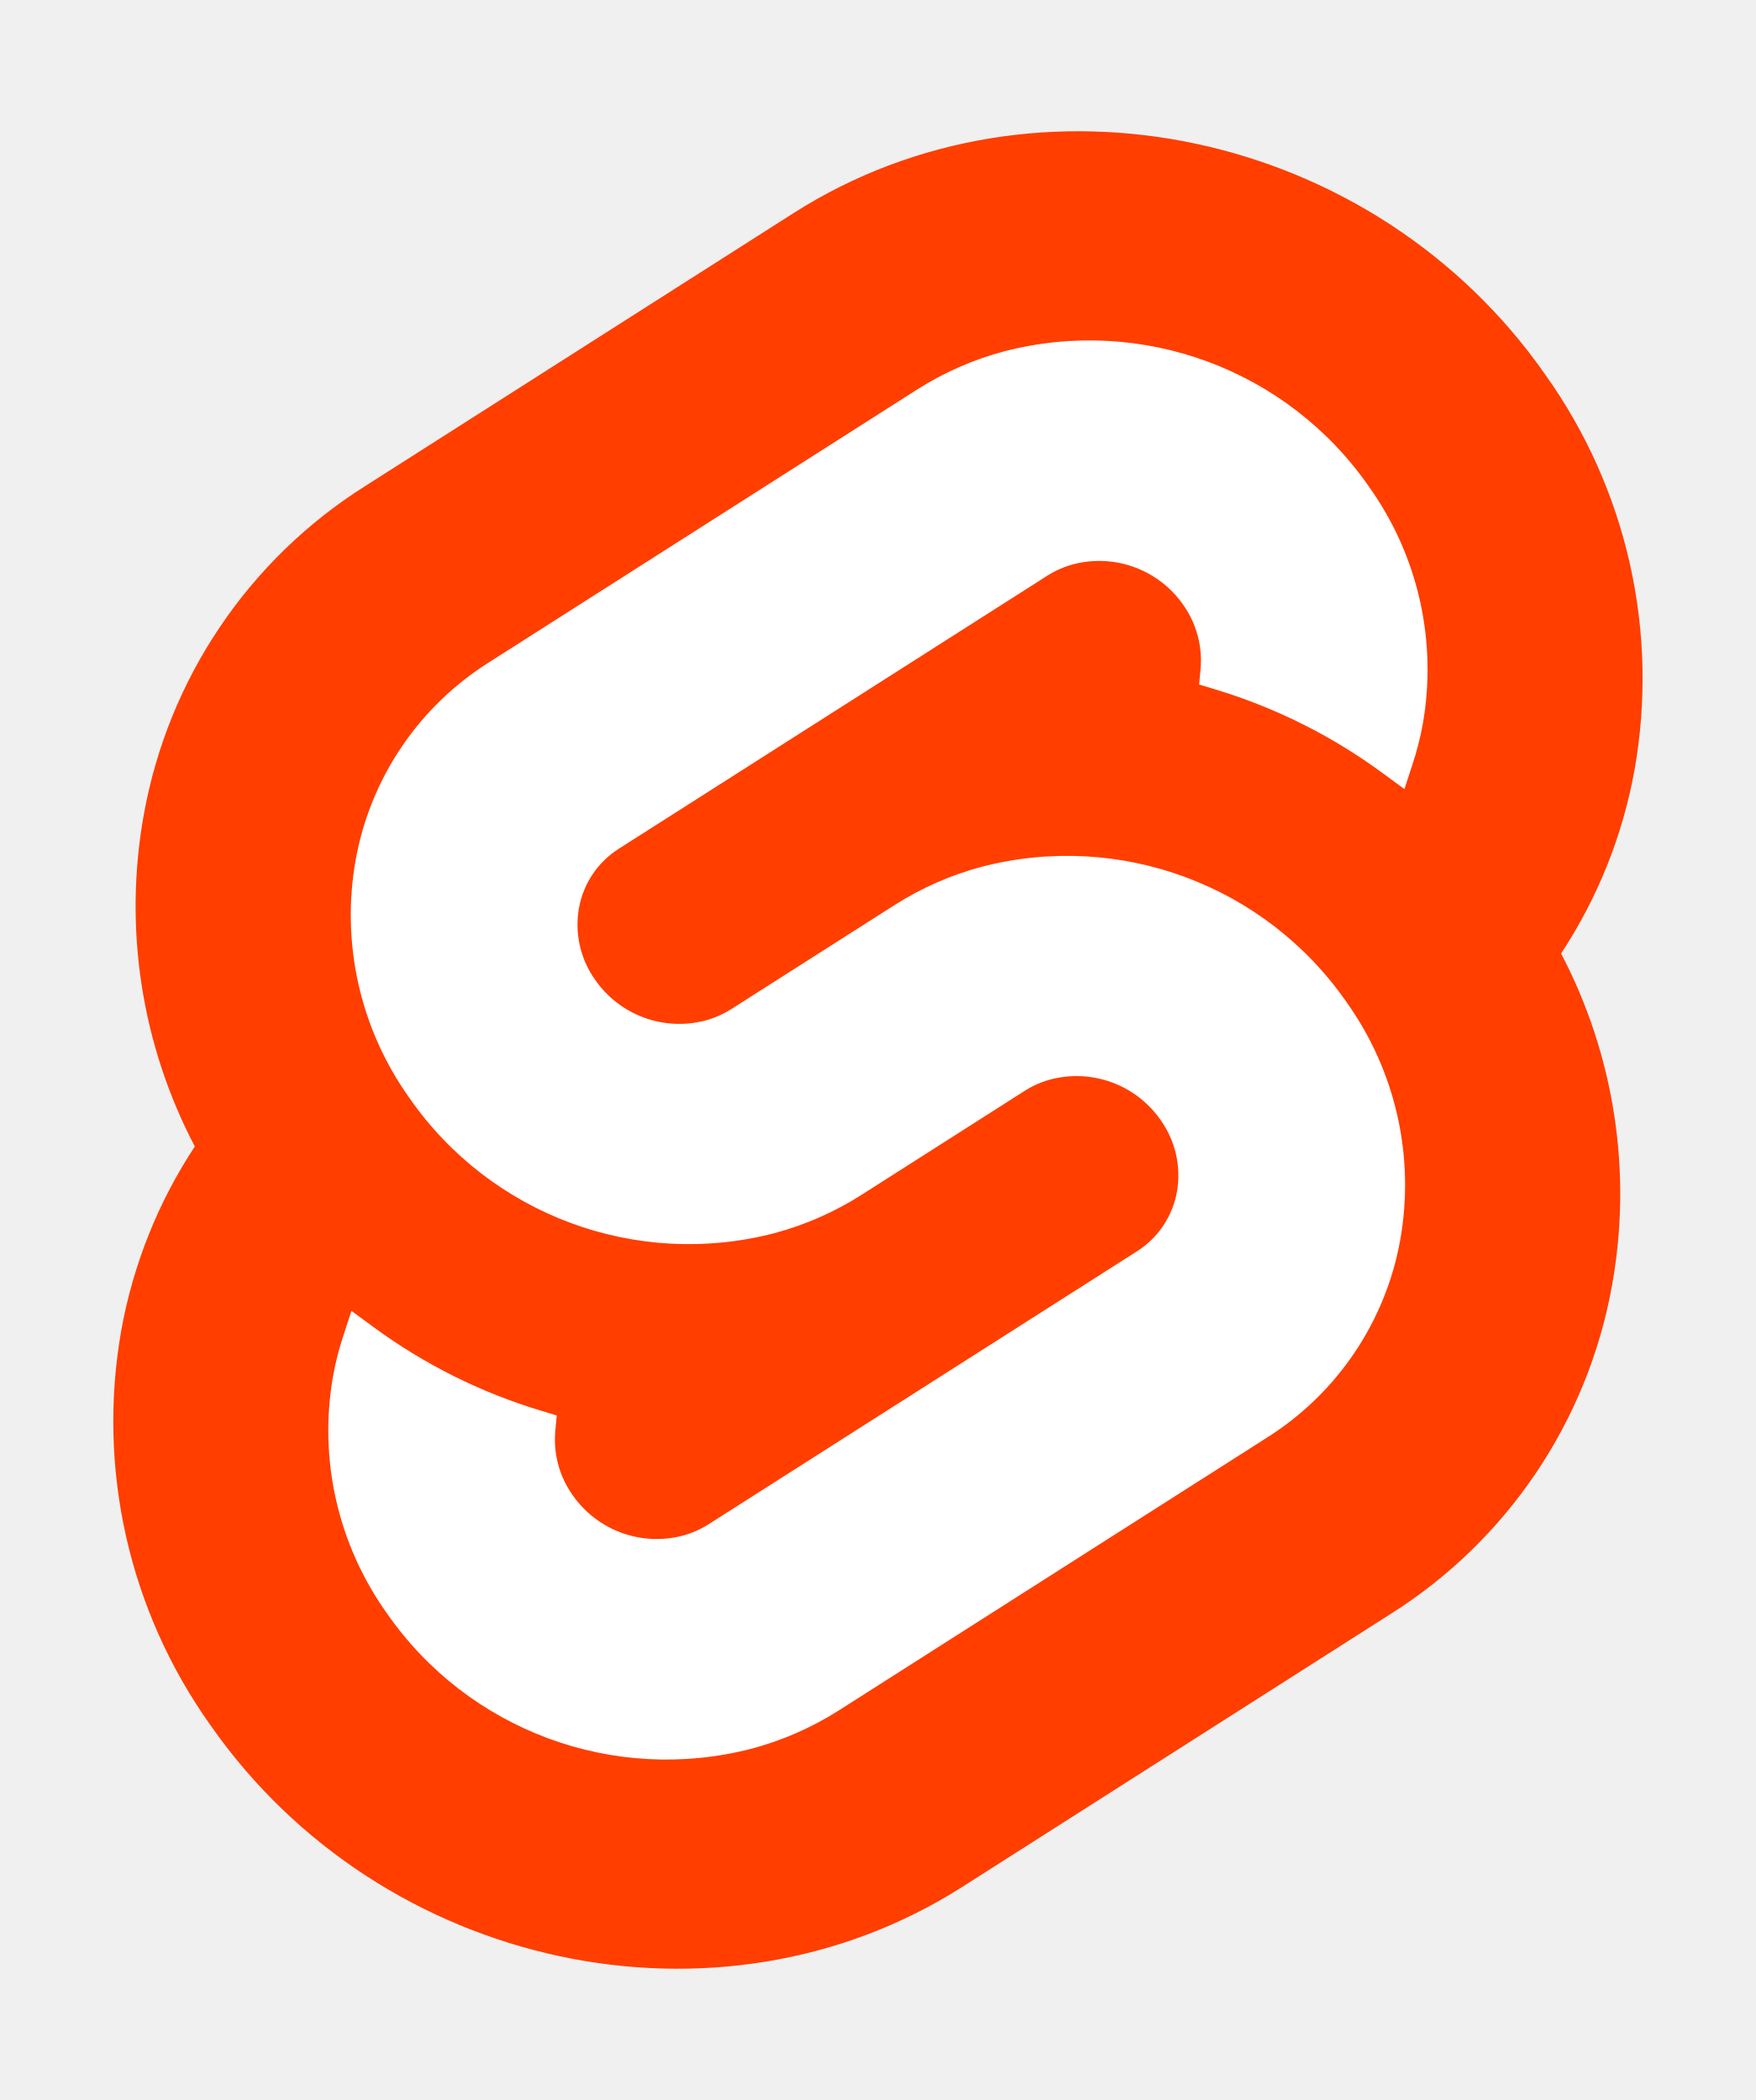
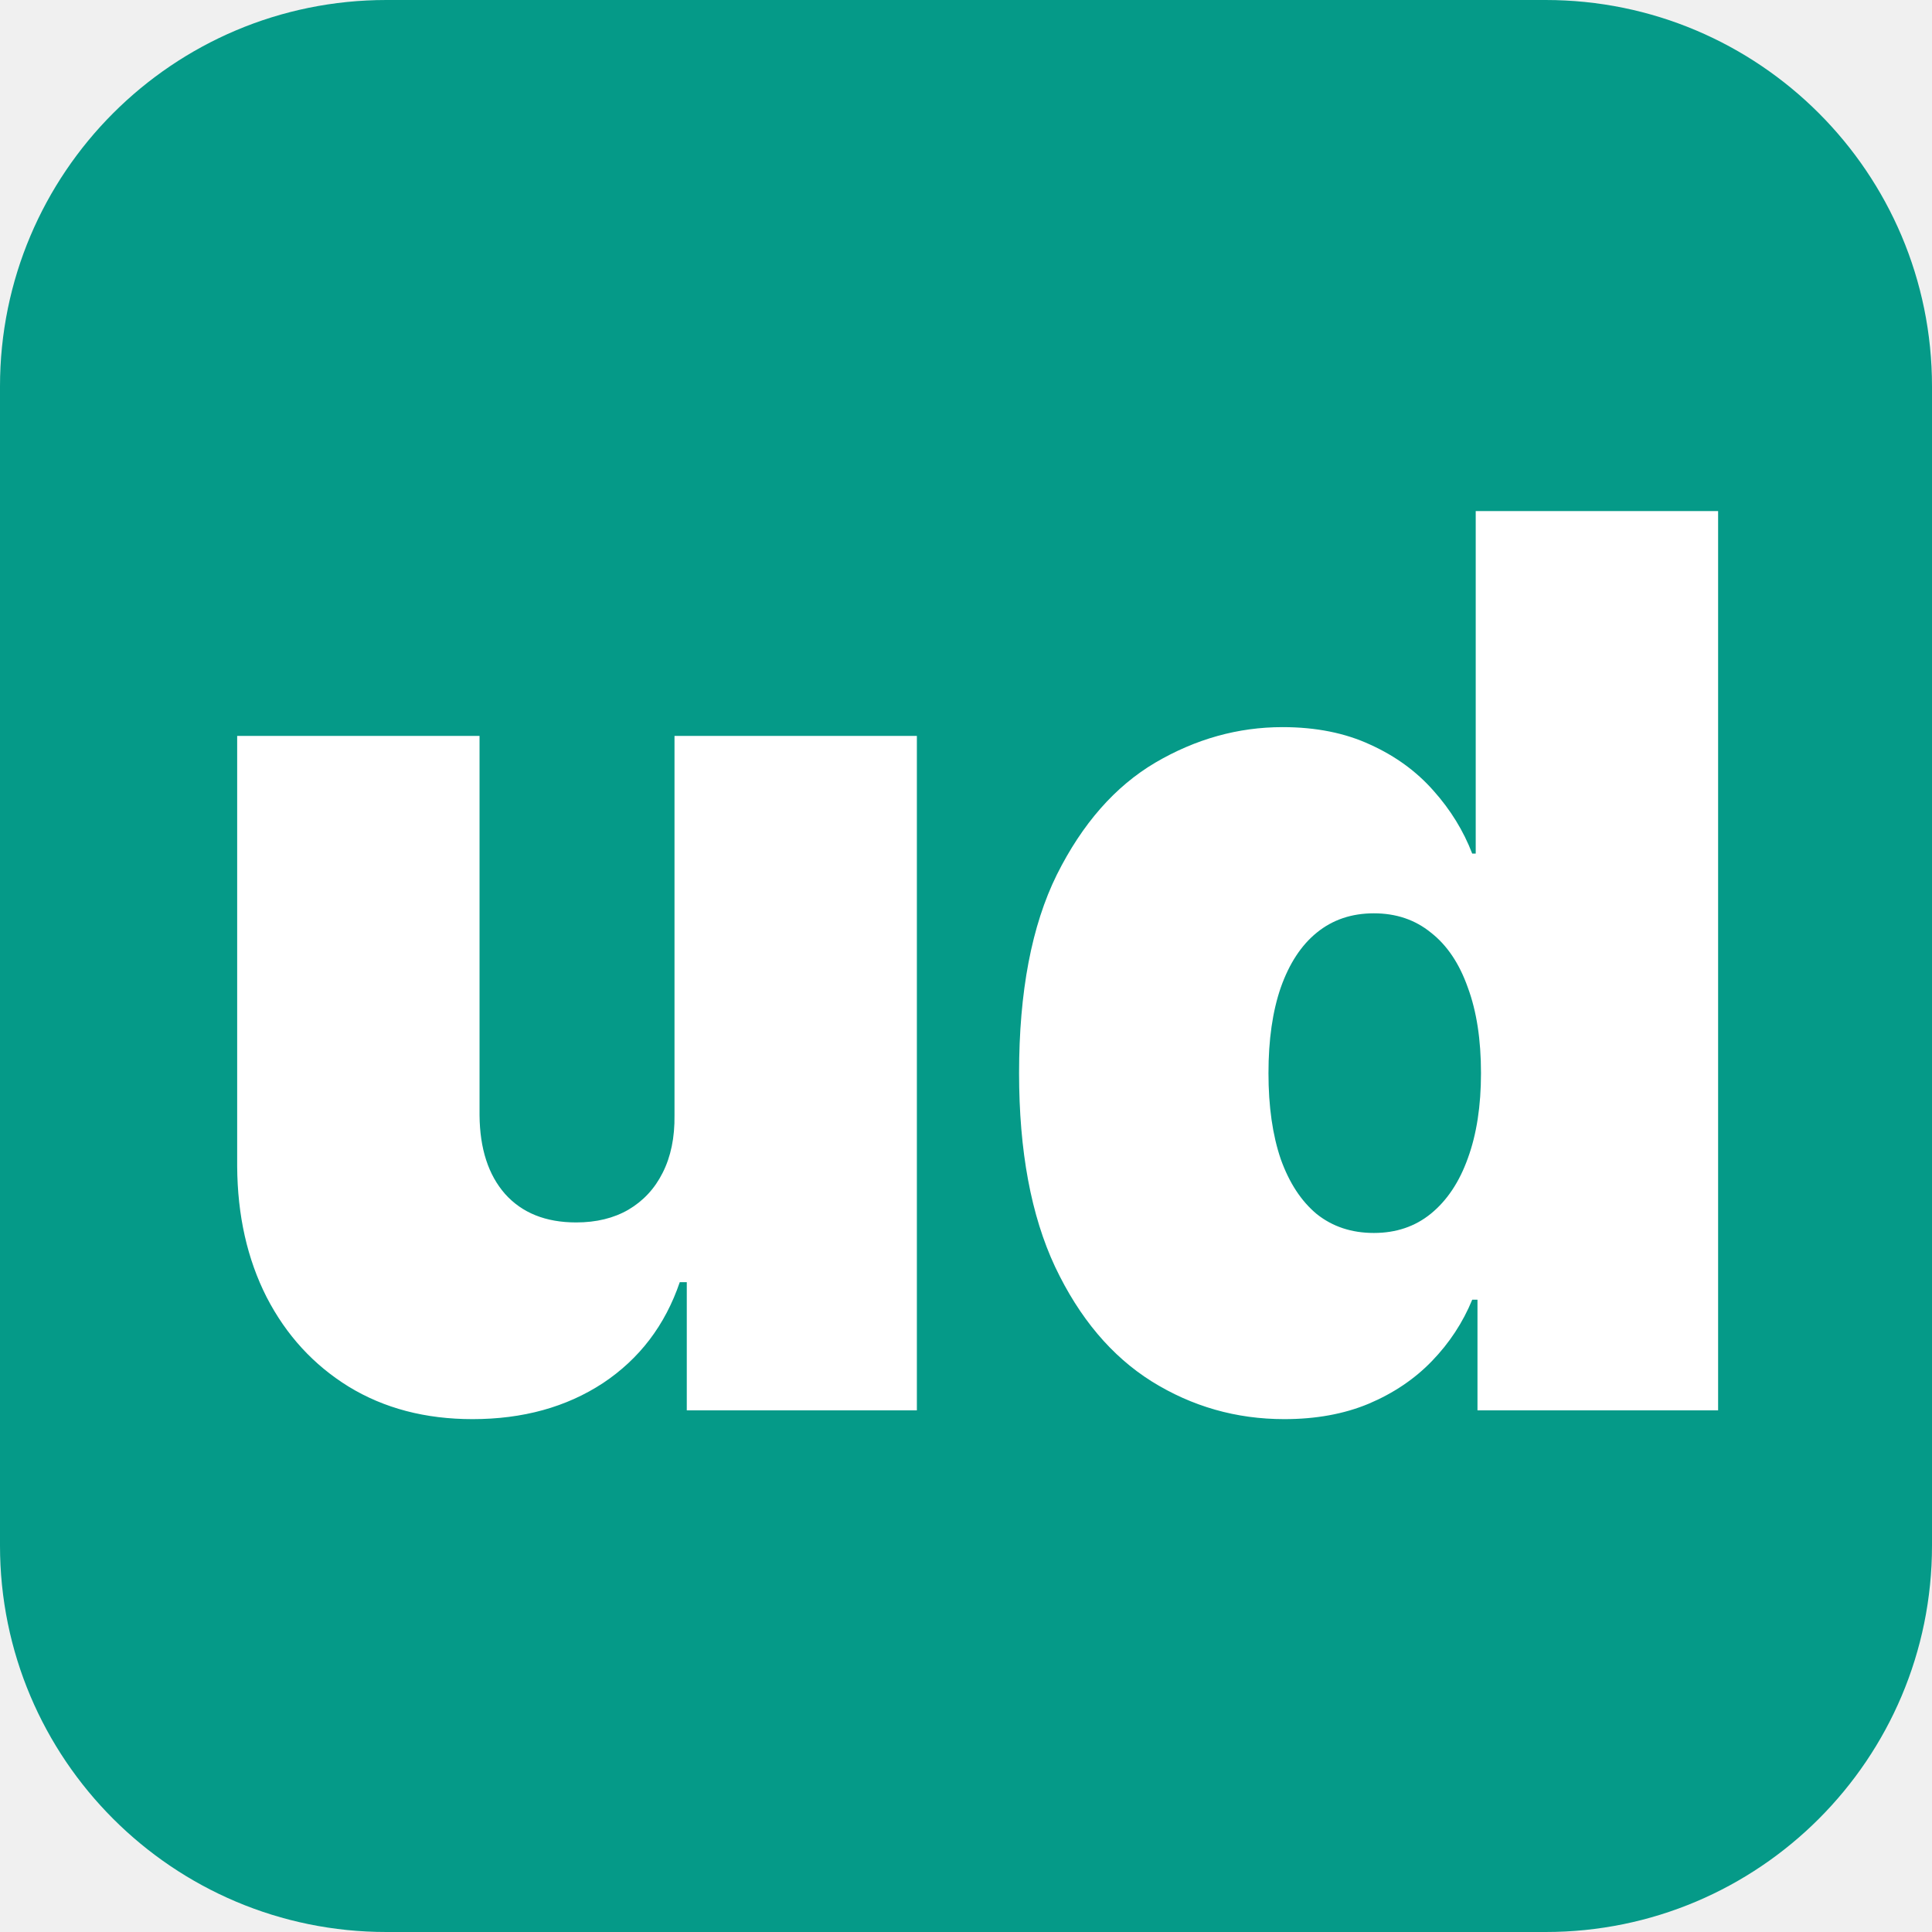
- <svg xmlns="http://www.w3.org/2000/svg" width="107" height="128" viewBox="0 0 107 128">
-   <path d="M94.157 22.819c-10.4-14.885-30.94-19.297-45.792-9.835L22.282 29.608A29.92 29.92 0 0 0 8.764 49.65a31.5 31.5 0 0 0 3.108 20.231 30 30 0 0 0-4.477 11.183 31.9 31.9 0 0 0 5.448 24.116c10.402 14.887 30.942 19.297 45.791 9.835l26.083-16.624A29.92 29.92 0 0 0 98.235 78.35a31.53 31.53 0 0 0-3.105-20.232 30 30 0 0 0 4.474-11.182 31.88 31.88 0 0 0-5.447-24.116" style="fill:#ff3e00" />
-   <path d="M45.817 106.582a20.72 20.72 0 0 1-22.237-8.243 19.17 19.17 0 0 1-3.277-14.503 18 18 0 0 1 .624-2.435l.49-1.498 1.337.981a33.6 33.6 0 0 0 10.203 5.098l.97.294-.09.968a5.85 5.85 0 0 0 1.052 3.878 6.24 6.24 0 0 0 6.695 2.485 5.8 5.8 0 0 0 1.603-.704L69.27 76.28a5.43 5.43 0 0 0 2.45-3.631 5.8 5.8 0 0 0-.987-4.371 6.24 6.24 0 0 0-6.698-2.487 5.7 5.7 0 0 0-1.6.704l-9.953 6.345a19 19 0 0 1-5.296 2.326 20.72 20.72 0 0 1-22.237-8.243 19.17 19.17 0 0 1-3.277-14.502 17.99 17.99 0 0 1 8.13-12.052l26.081-16.623a19 19 0 0 1 5.3-2.329 20.72 20.72 0 0 1 22.237 8.243 19.17 19.17 0 0 1 3.277 14.503 18 18 0 0 1-.624 2.435l-.49 1.498-1.337-.98a33.6 33.6 0 0 0-10.203-5.1l-.97-.294.09-.968a5.86 5.86 0 0 0-1.052-3.878 6.24 6.24 0 0 0-6.696-2.485 5.8 5.8 0 0 0-1.602.704L37.73 51.72a5.42 5.42 0 0 0-2.449 3.63 5.79 5.79 0 0 0 .986 4.372 6.24 6.24 0 0 0 6.698 2.486 5.8 5.8 0 0 0 1.602-.704l9.952-6.342a19 19 0 0 1 5.295-2.328 20.72 20.72 0 0 1 22.237 8.242 19.17 19.17 0 0 1 3.277 14.503 18 18 0 0 1-8.13 12.053l-26.081 16.622a19 19 0 0 1-5.3 2.328" style="fill:#fff" />
+ <svg xmlns="http://www.w3.org/2000/svg" width="100" height="100" viewBox="0 0 100 100" fill="none">
+   <g clip-path="url(#clip0_2_10)">
+     <rect width="100" height="100" rx="20" fill="#059A88" />
+     <path d="M34.912 57.727V38.091H47.457V73H35.548V66.364H35.185C34.427 68.591 33.101 70.333 31.207 71.591C29.313 72.833 27.063 73.454 24.457 73.454C22.018 73.454 19.882 72.894 18.048 71.773C16.23 70.651 14.813 69.106 13.798 67.136C12.798 65.167 12.291 62.909 12.276 60.364V38.091H24.821V57.727C24.836 59.455 25.276 60.811 26.139 61.795C27.018 62.78 28.245 63.273 29.821 63.273C30.866 63.273 31.768 63.053 32.526 62.614C33.298 62.159 33.889 61.523 34.298 60.705C34.722 59.871 34.927 58.879 34.912 57.727ZM66.474 73.454C63.99 73.454 61.702 72.803 59.611 71.5C57.535 70.197 55.868 68.22 54.611 65.568C53.368 62.917 52.747 59.576 52.747 55.545C52.747 51.333 53.399 47.909 54.702 45.273C56.02 42.636 57.717 40.705 59.793 39.477C61.883 38.25 64.081 37.636 66.383 37.636C68.111 37.636 69.626 37.939 70.929 38.545C72.232 39.136 73.323 39.932 74.202 40.932C75.081 41.917 75.747 43 76.202 44.182H76.383V26.454H88.929V73H76.474V67.273H76.202C75.717 68.454 75.02 69.515 74.111 70.454C73.217 71.379 72.126 72.114 70.838 72.659C69.565 73.189 68.111 73.454 66.474 73.454ZM71.111 63.818C72.262 63.818 73.247 63.485 74.065 62.818C74.899 62.136 75.535 61.182 75.974 59.955C76.429 58.712 76.656 57.242 76.656 55.545C76.656 53.818 76.429 52.341 75.974 51.114C75.535 49.871 74.899 48.924 74.065 48.273C73.247 47.606 72.262 47.273 71.111 47.273C69.959 47.273 68.974 47.606 68.156 48.273C67.353 48.924 66.732 49.871 66.293 51.114C65.868 52.341 65.656 53.818 65.656 55.545C65.656 57.273 65.868 58.758 66.293 60C66.732 61.227 67.353 62.174 68.156 62.841C68.974 63.492 69.959 63.818 71.111 63.818Z" fill="white" />
+   </g>
+   <defs>
+     <clipPath id="clip0_2_10">
+       <rect width="100" height="100" fill="white" />
+     </clipPath>
+   </defs>
</svg>
